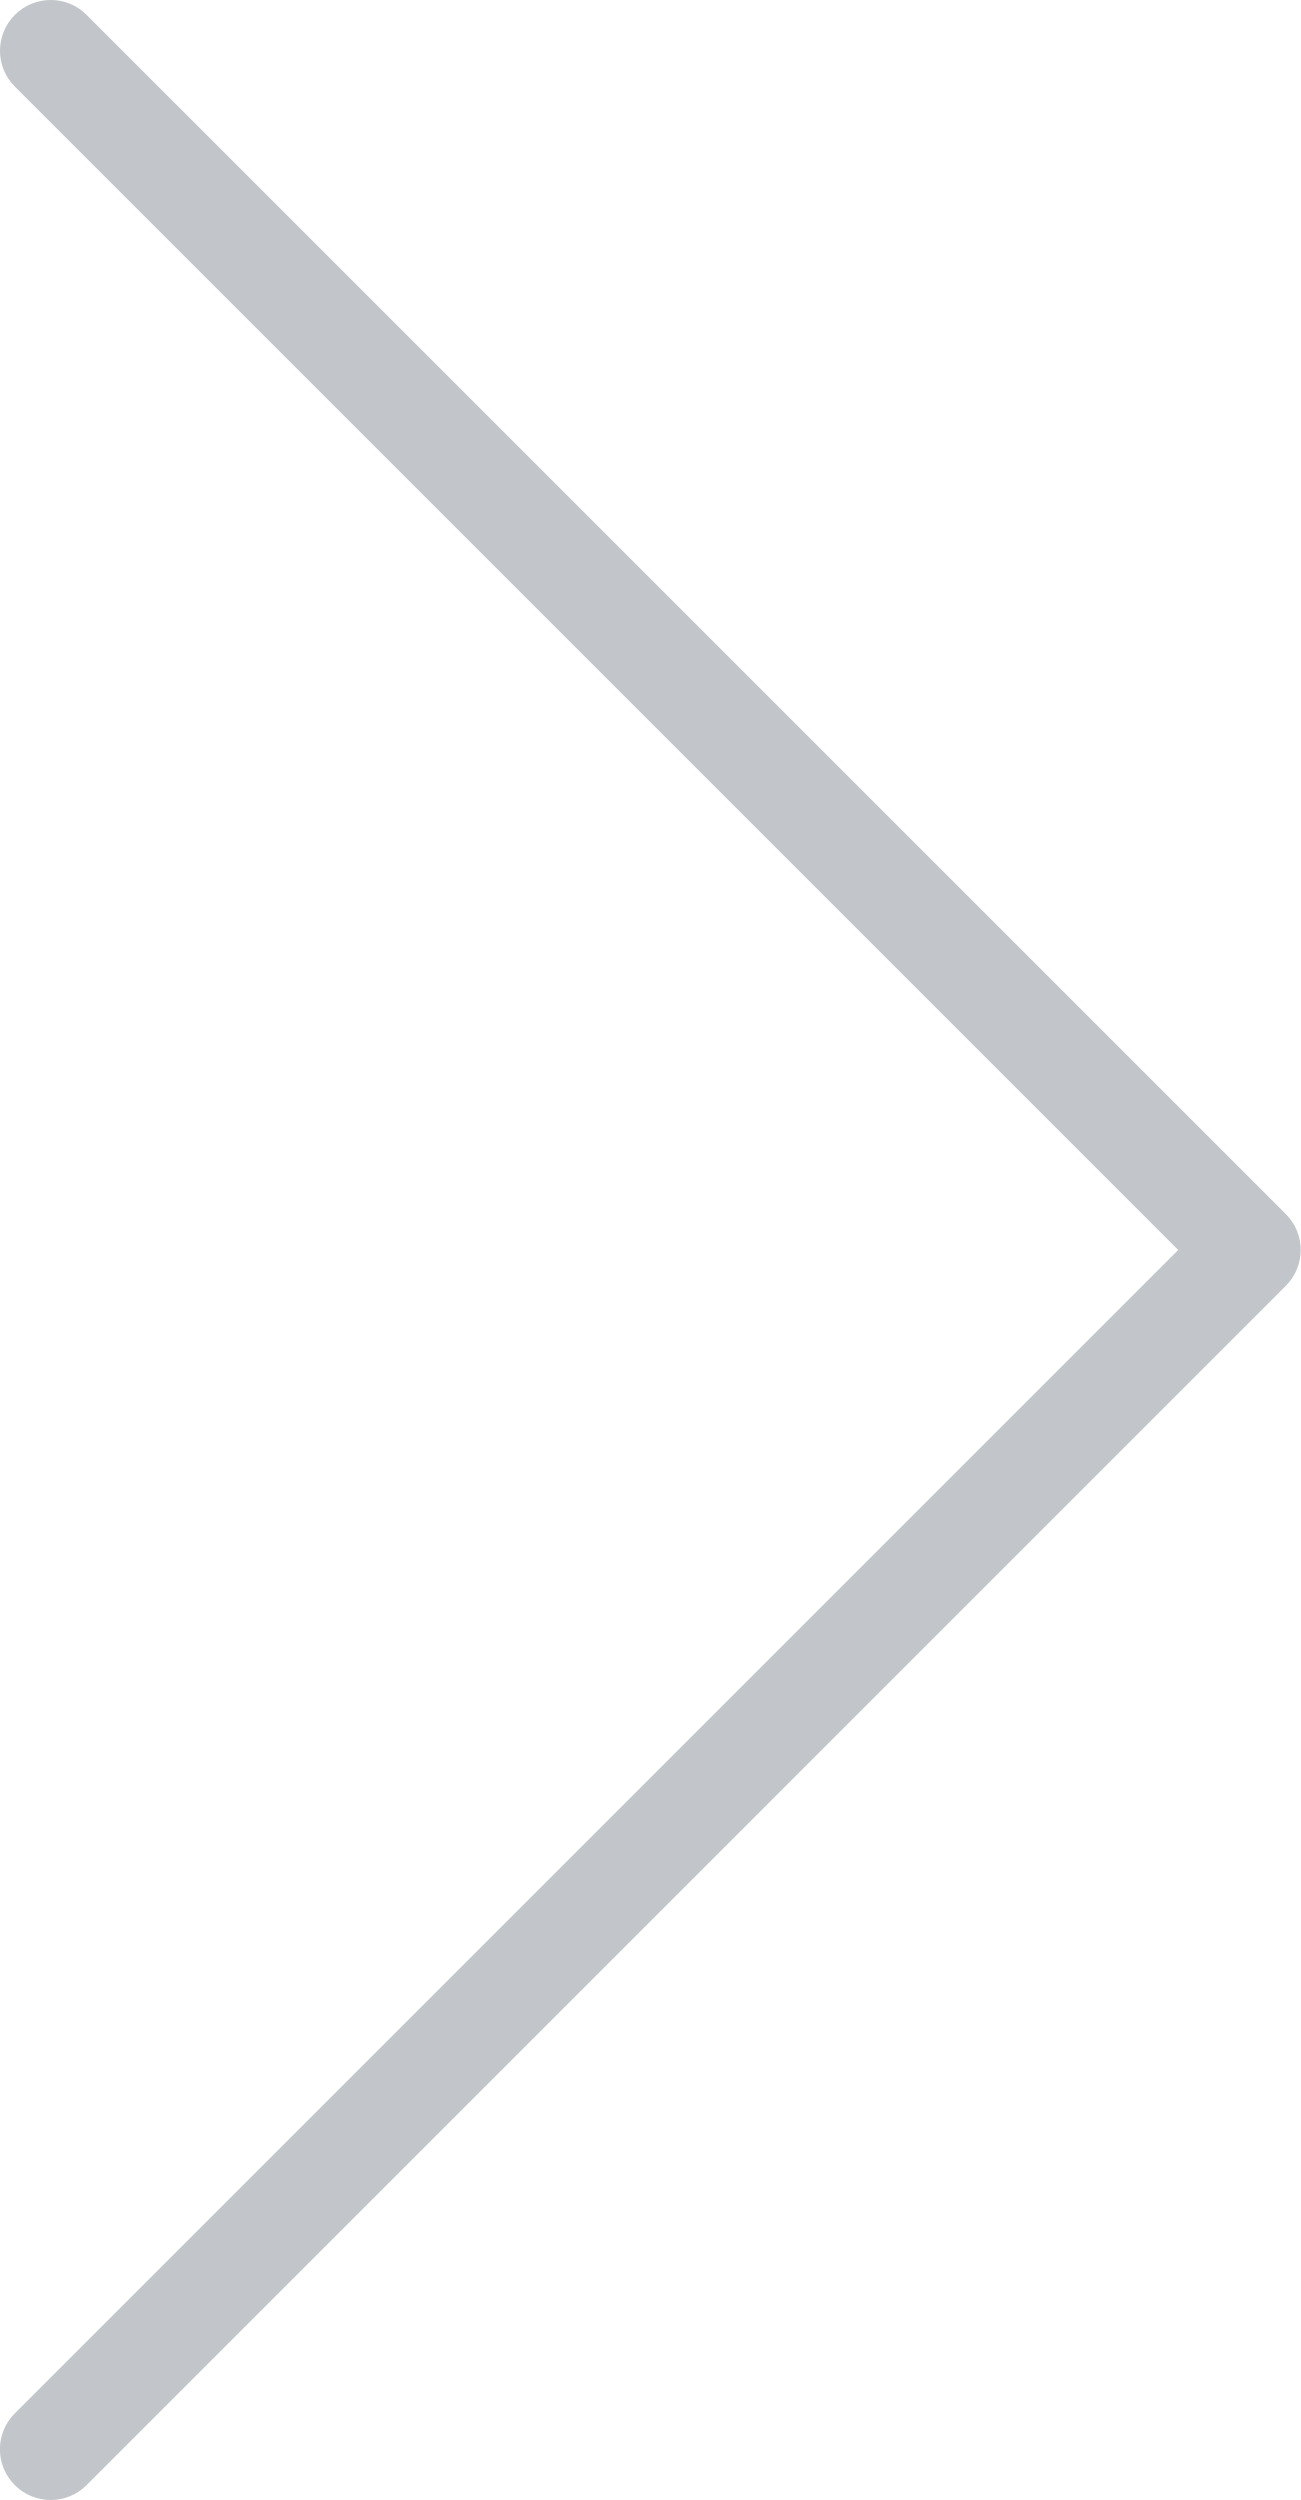
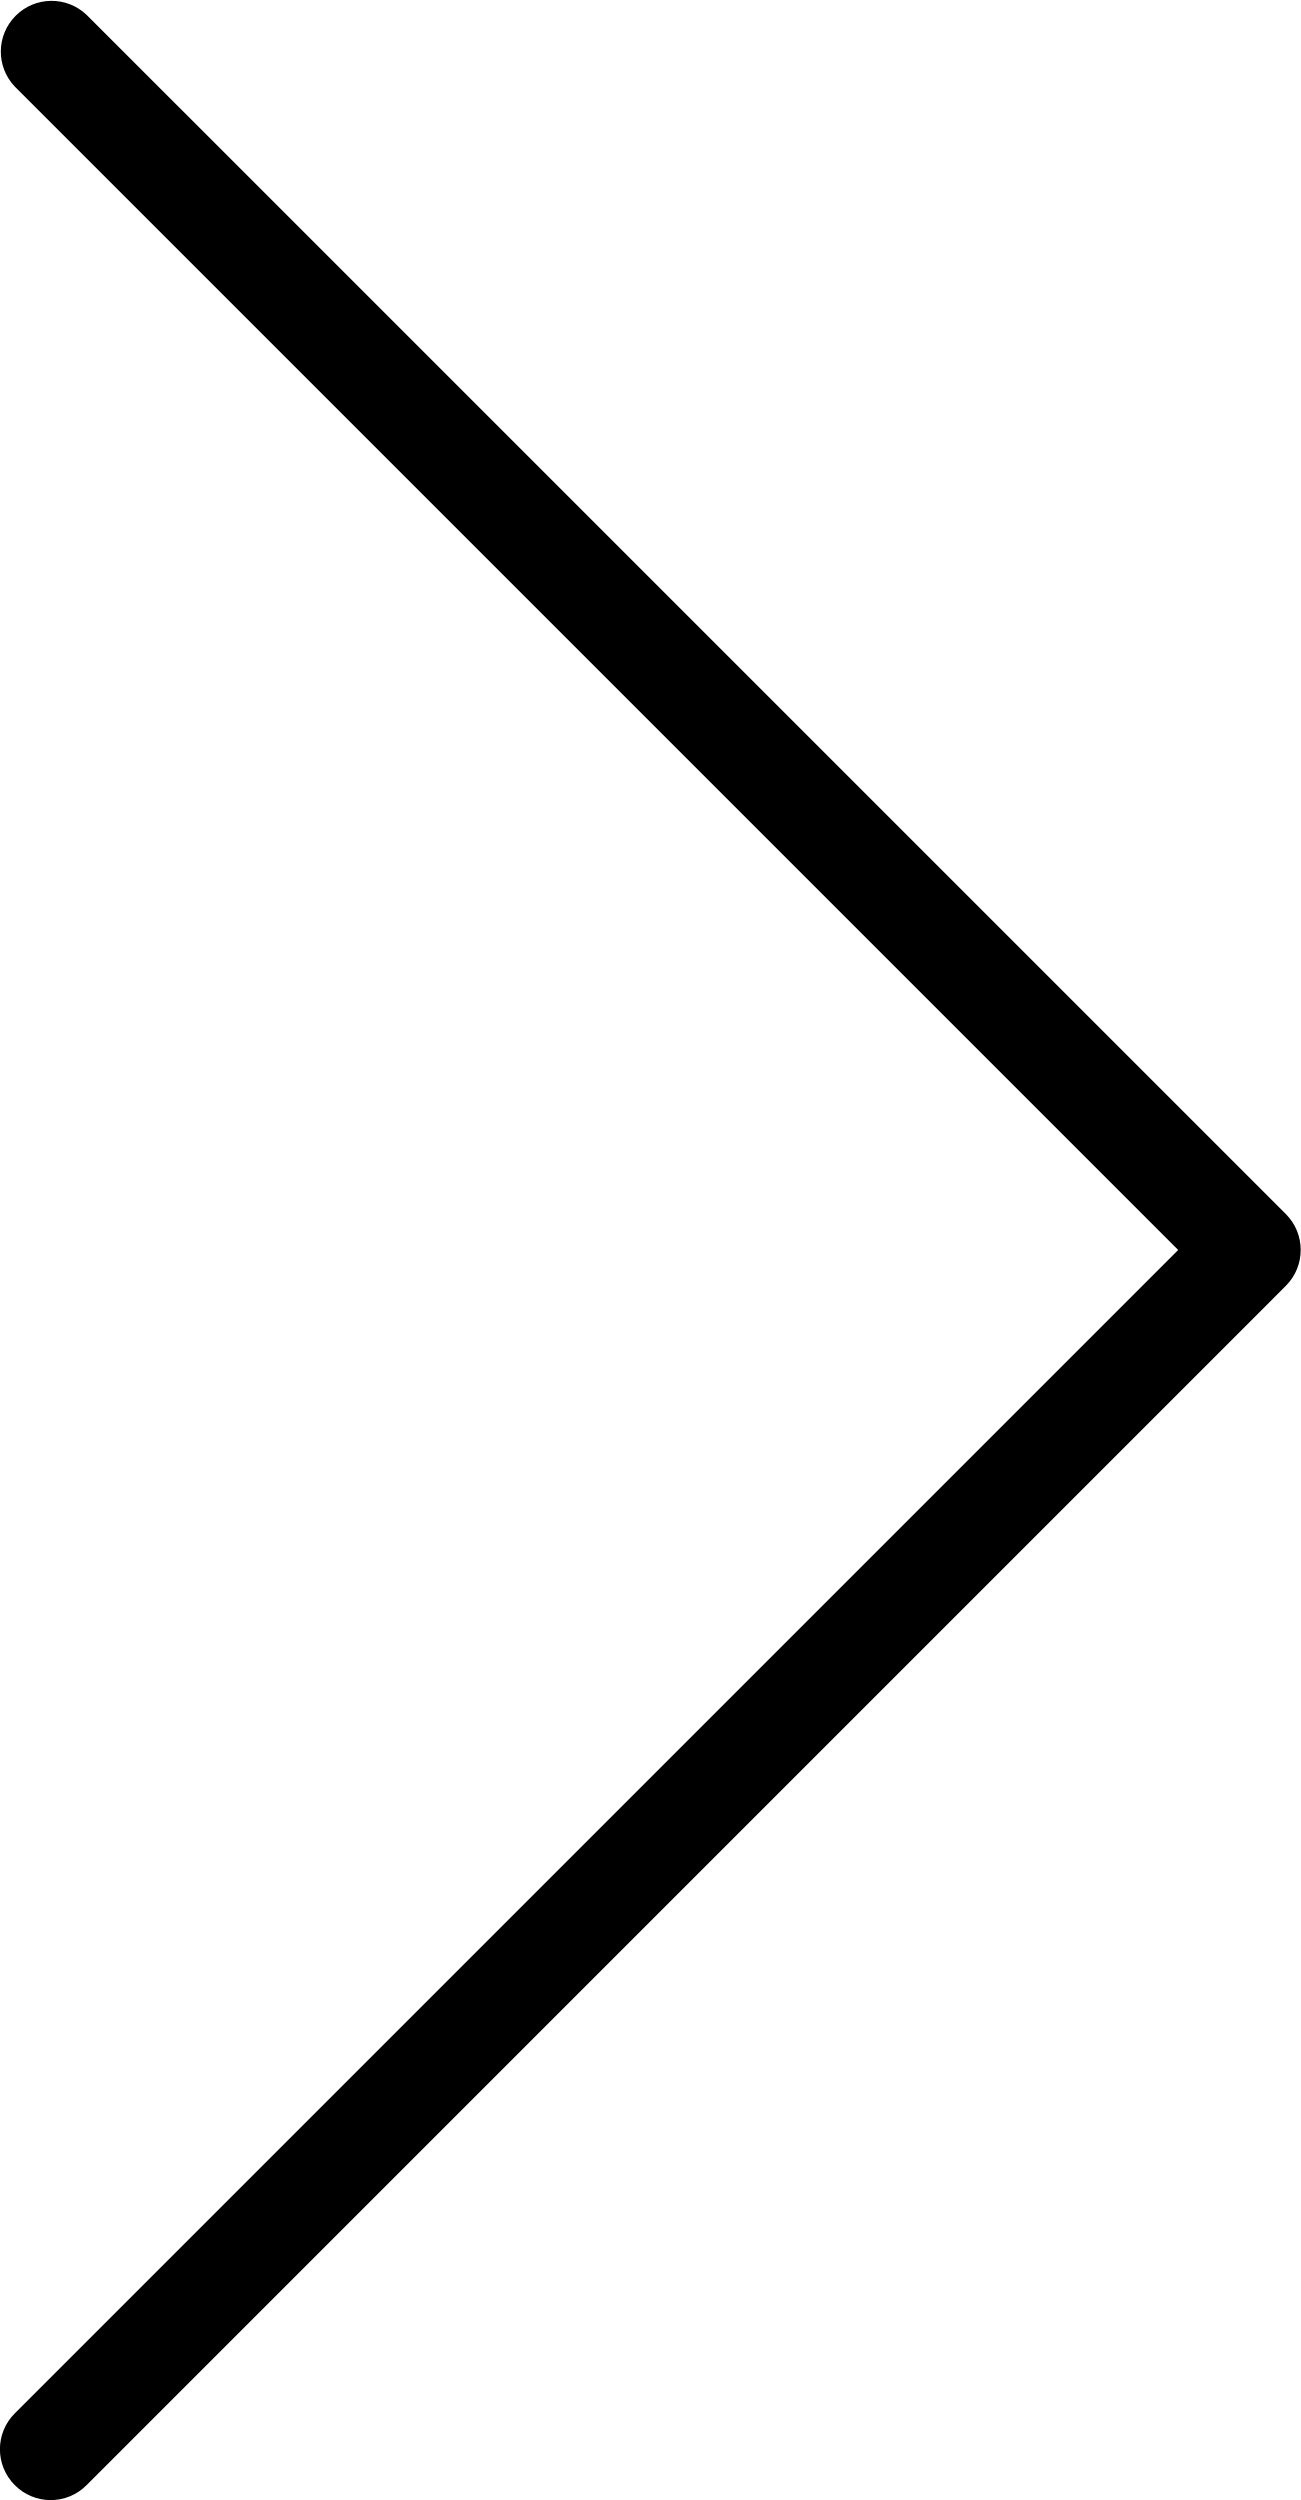
- <svg xmlns="http://www.w3.org/2000/svg" version="1.1" id="Layer_1" x="0px" y="0px" width="21.706px" height="41.719px" viewBox="0 0 21.706 41.719" enable-background="new 0 0 21.706 41.719" xml:space="preserve">
-   <path fill="#c2c6ca" d="M19.661,20.859L0.248,1.446c-0.331-0.331-0.331-0.867,0-1.198c0.33-0.331,0.867-0.331,1.197,0l20.013,20.012 c0.33,0.33,0.33,0.867,0,1.197L1.445,41.471c-0.164,0.165-0.382,0.248-0.599,0.248s-0.434-0.083-0.599-0.248 c-0.331-0.331-0.331-0.867,0-1.198L19.661,20.859z" />
+ <svg xmlns="http://www.w3.org/2000/svg" width="21.706" height="41.719" viewBox="0 0 21.706 41.719">
+   <path d="M19.661 20.859L.248 1.446A.847.847 0 0 1 1.445.248L21.458 20.26c.33.33.33.867 0 1.197L1.445 41.471a.843.843 0 0 1-1.198 0 .847.847 0 0 1 0-1.198l19.414-19.414z" />
</svg>
